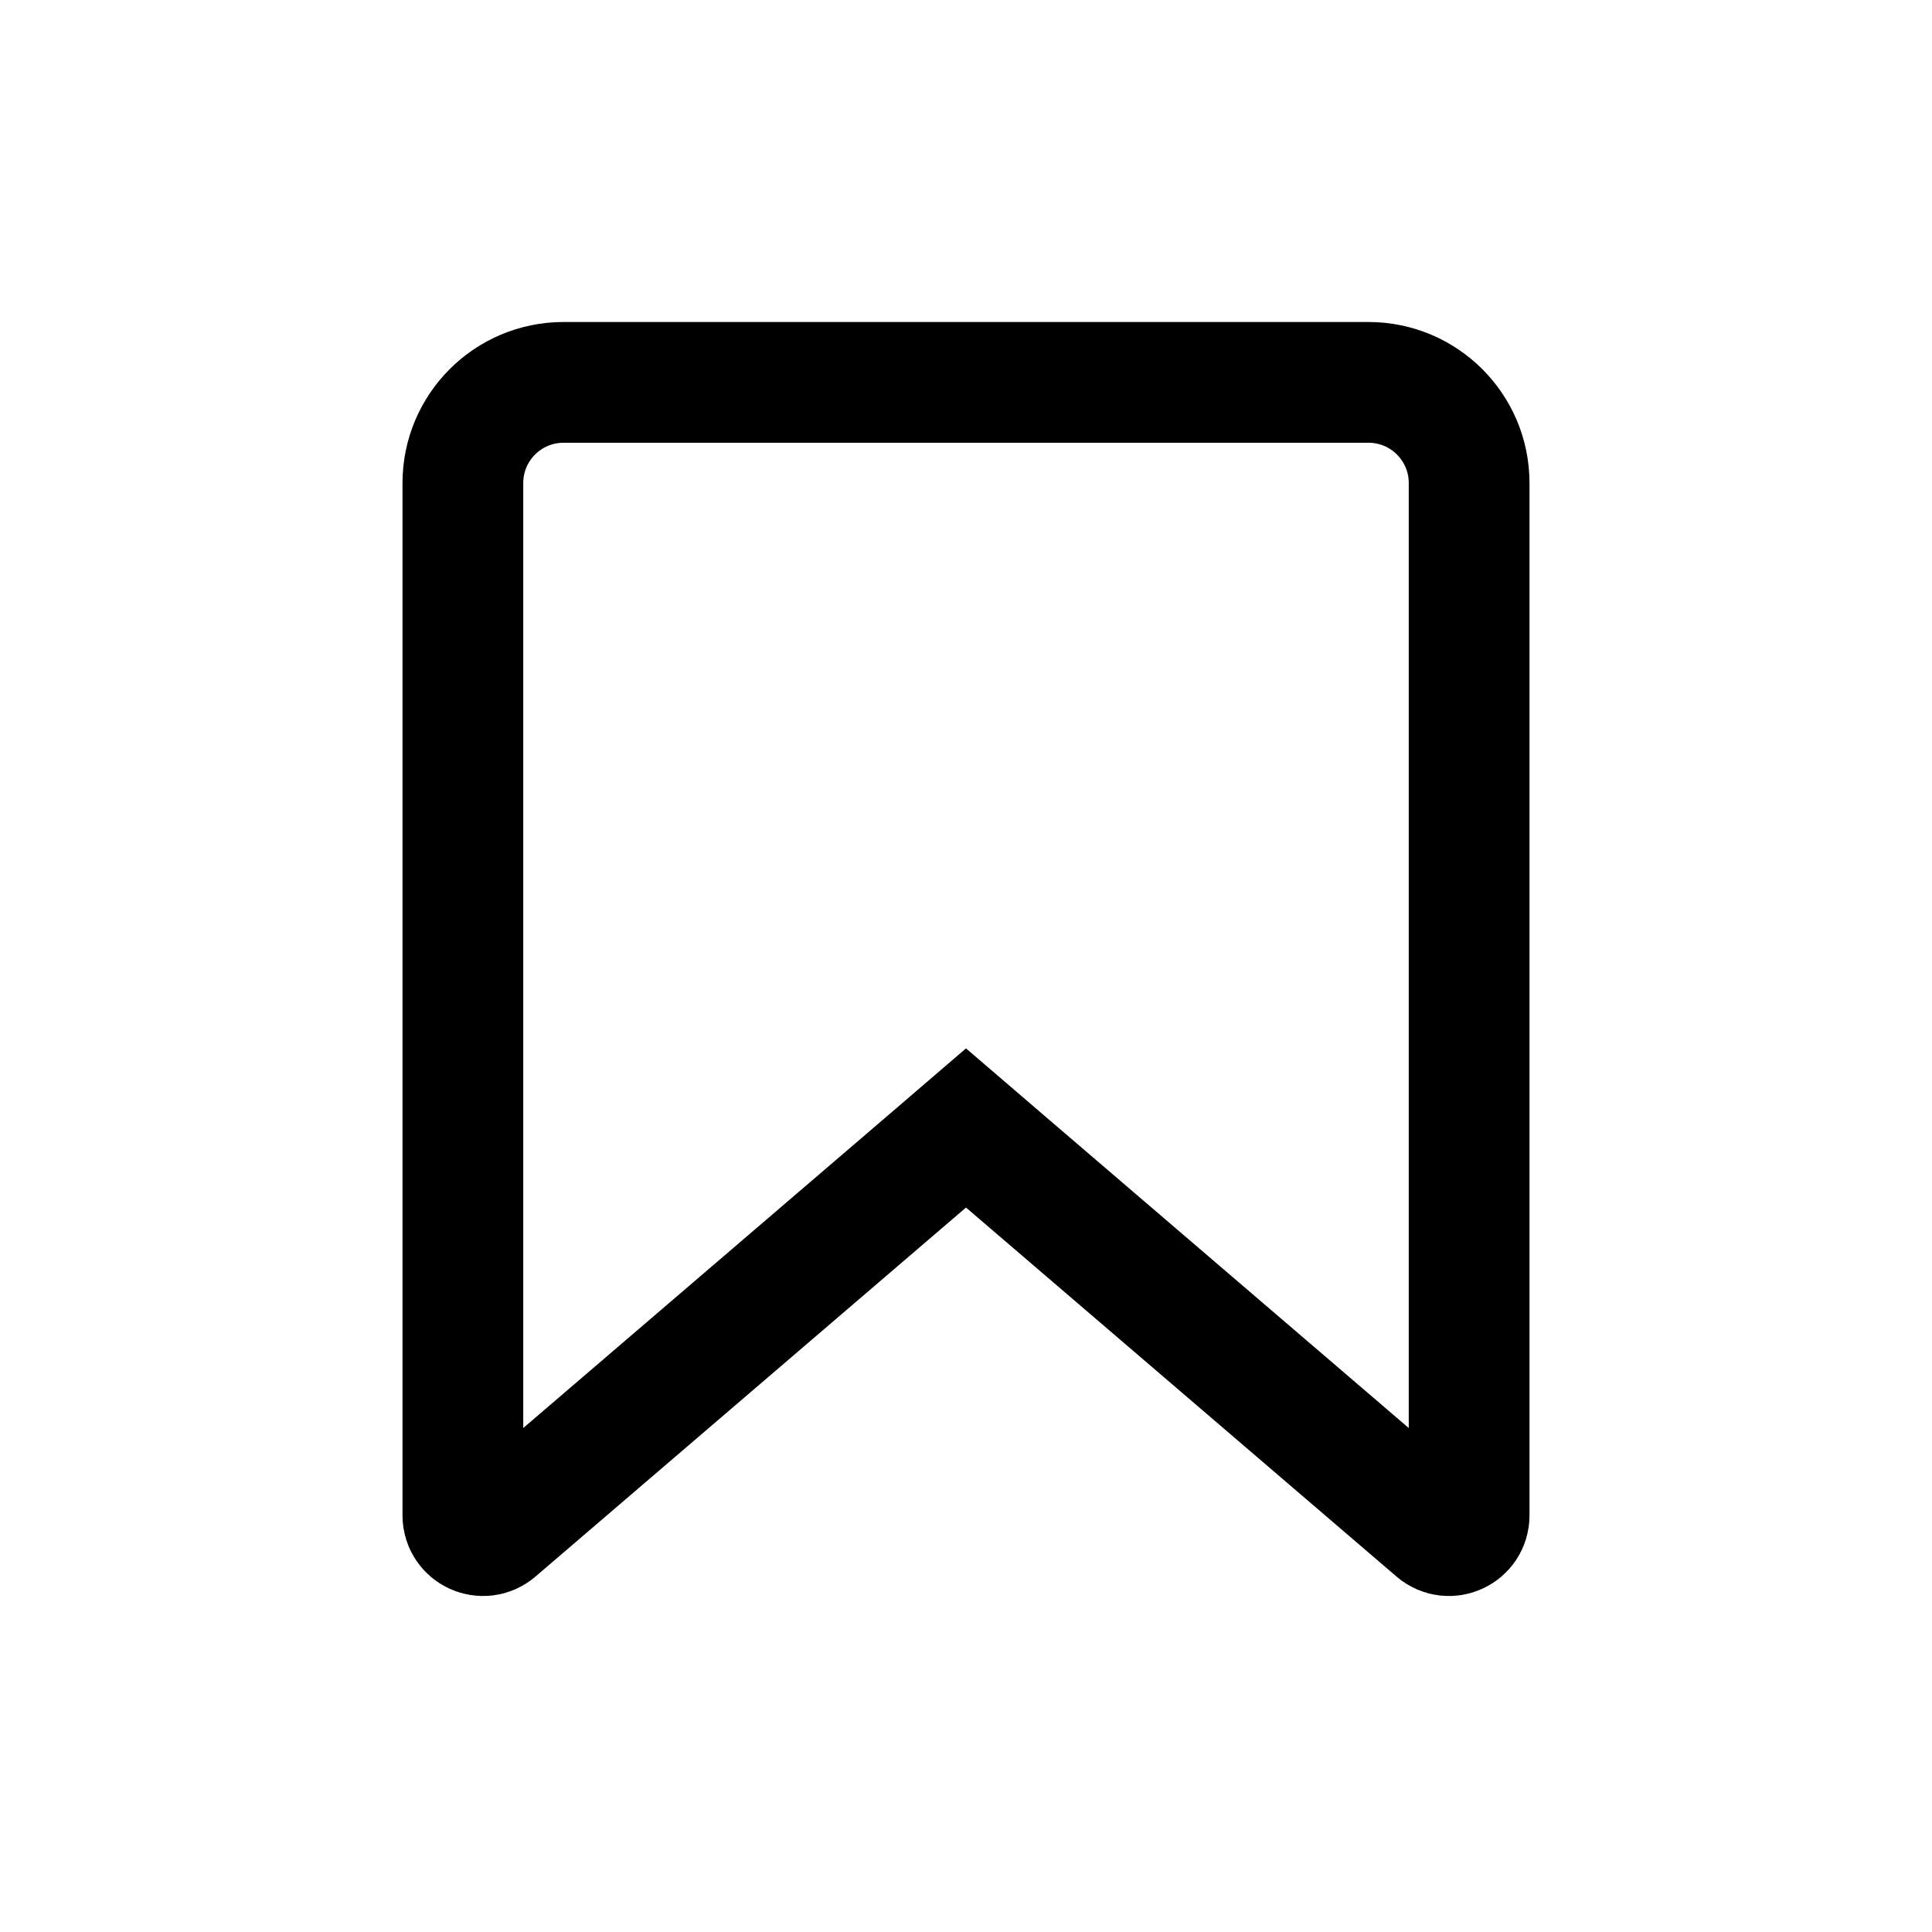
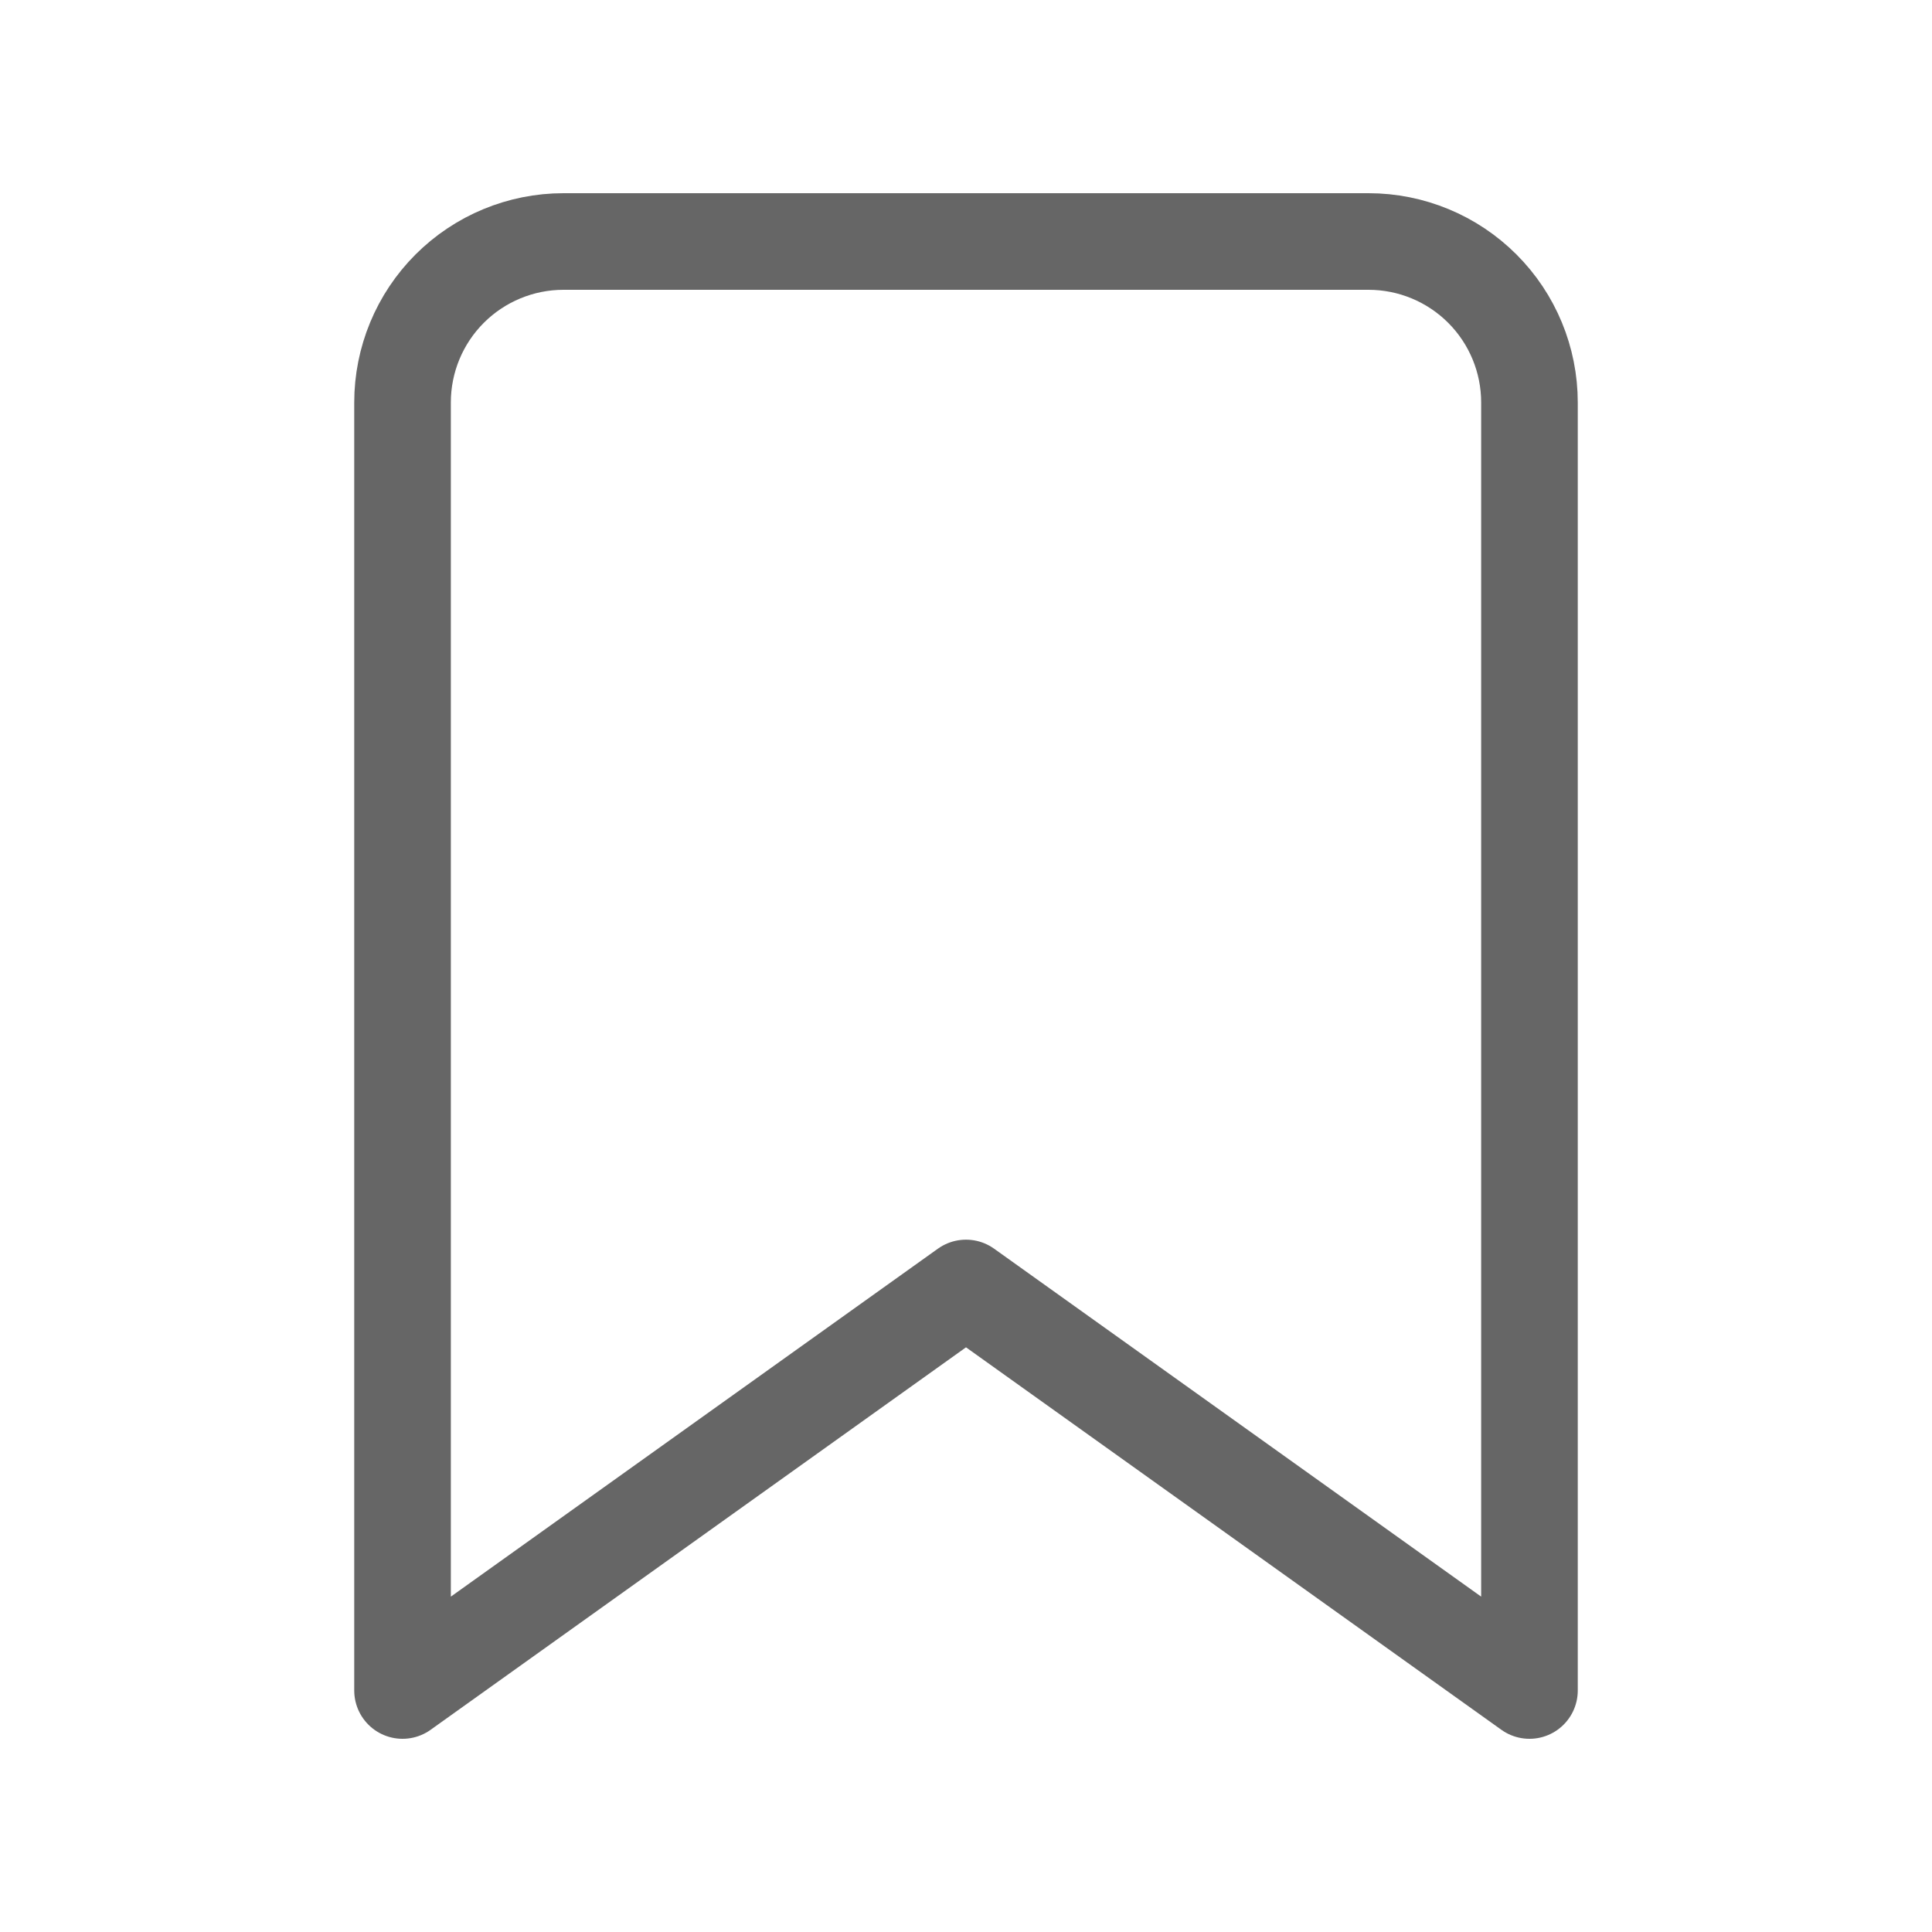
- <svg xmlns="http://www.w3.org/2000/svg" width="24" height="24" viewBox="0 0 24 24" fill="none">
-   <path d="M12.488 14.431L12 14.012L11.512 14.431L6.163 19.016C6.001 19.155 5.75 19.039 5.75 18.826V6C5.75 5.31 6.31 4.75 7 4.75H17C17.69 4.75 18.25 5.31 18.25 6V18.826C18.25 19.039 18 19.155 17.837 19.016L12.488 14.431Z" stroke="black" stroke-width="1.5" />
+ <svg xmlns="http://www.w3.org/2000/svg" width="20" height="20" viewBox="0 0 20 20" fill="none">
+   <path d="M10 13.333L15.833 17.5V4.167C15.833 3.725 15.658 3.301 15.345 2.988C15.033 2.676 14.609 2.5 14.167 2.5H5.833C5.391 2.5 4.967 2.676 4.655 2.988C4.342 3.301 4.167 3.725 4.167 4.167V17.5L10 13.333Z" stroke="#666666" stroke-linecap="round" stroke-linejoin="round" />
</svg>
